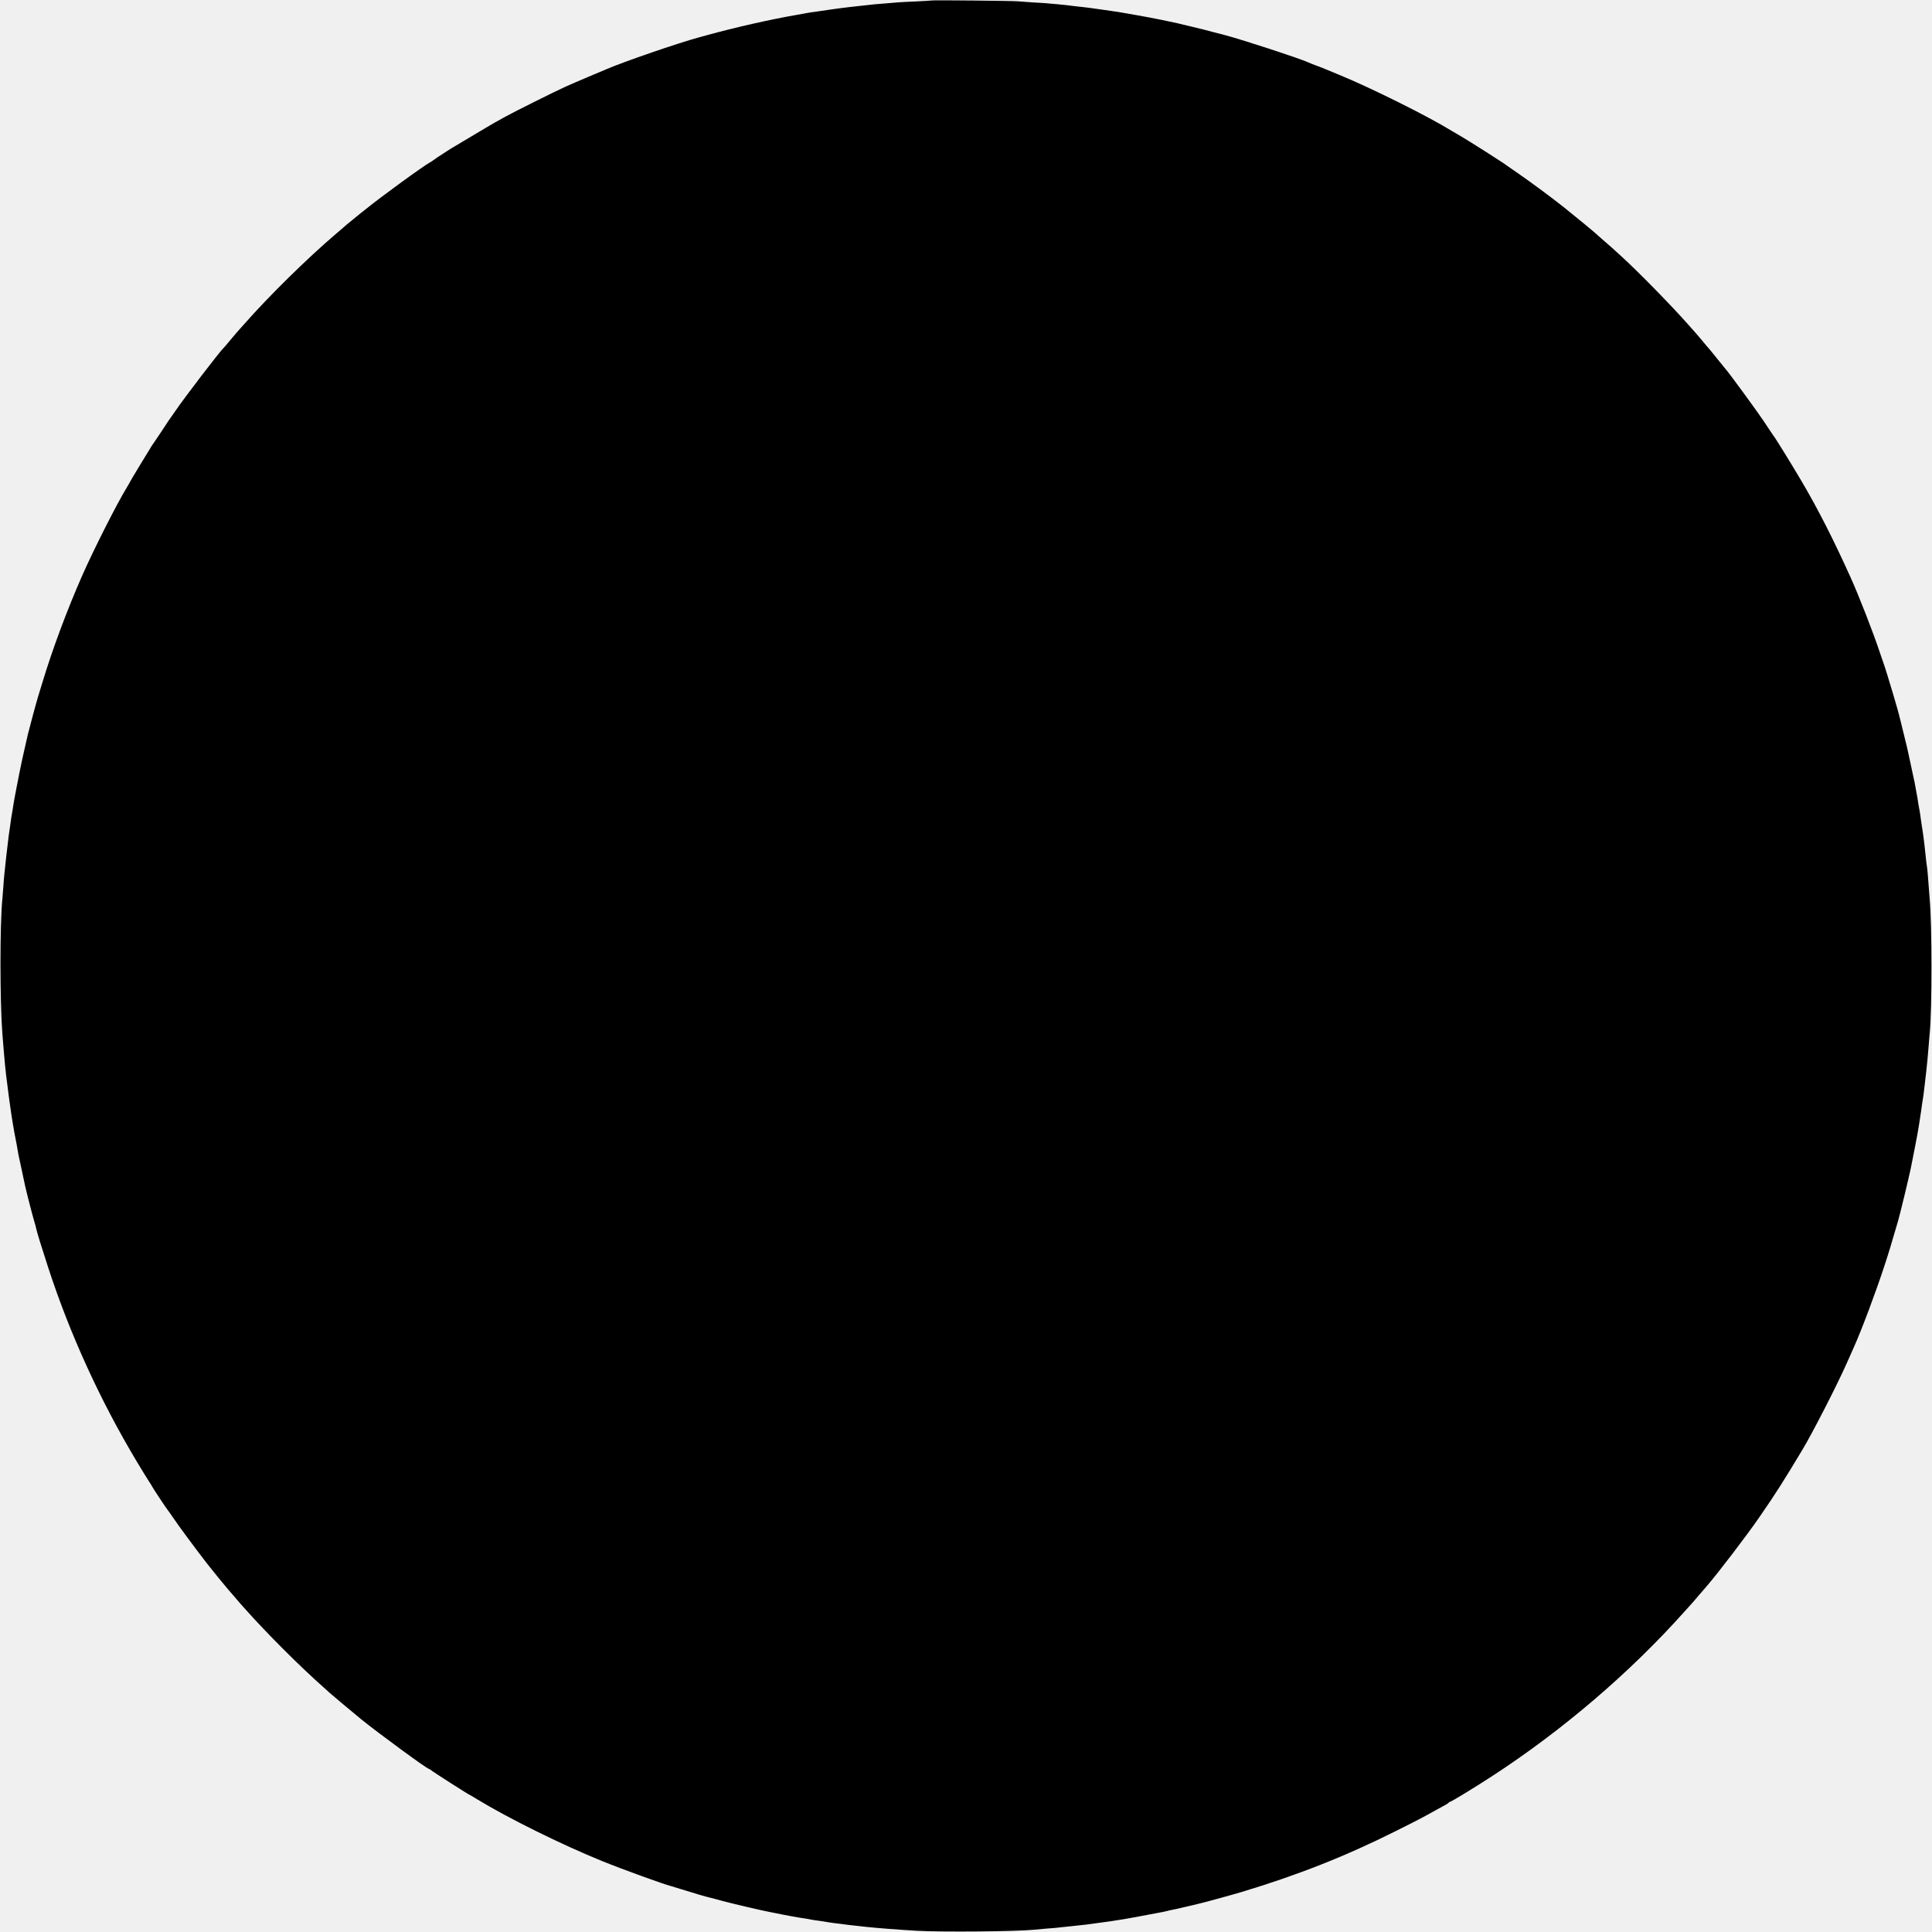
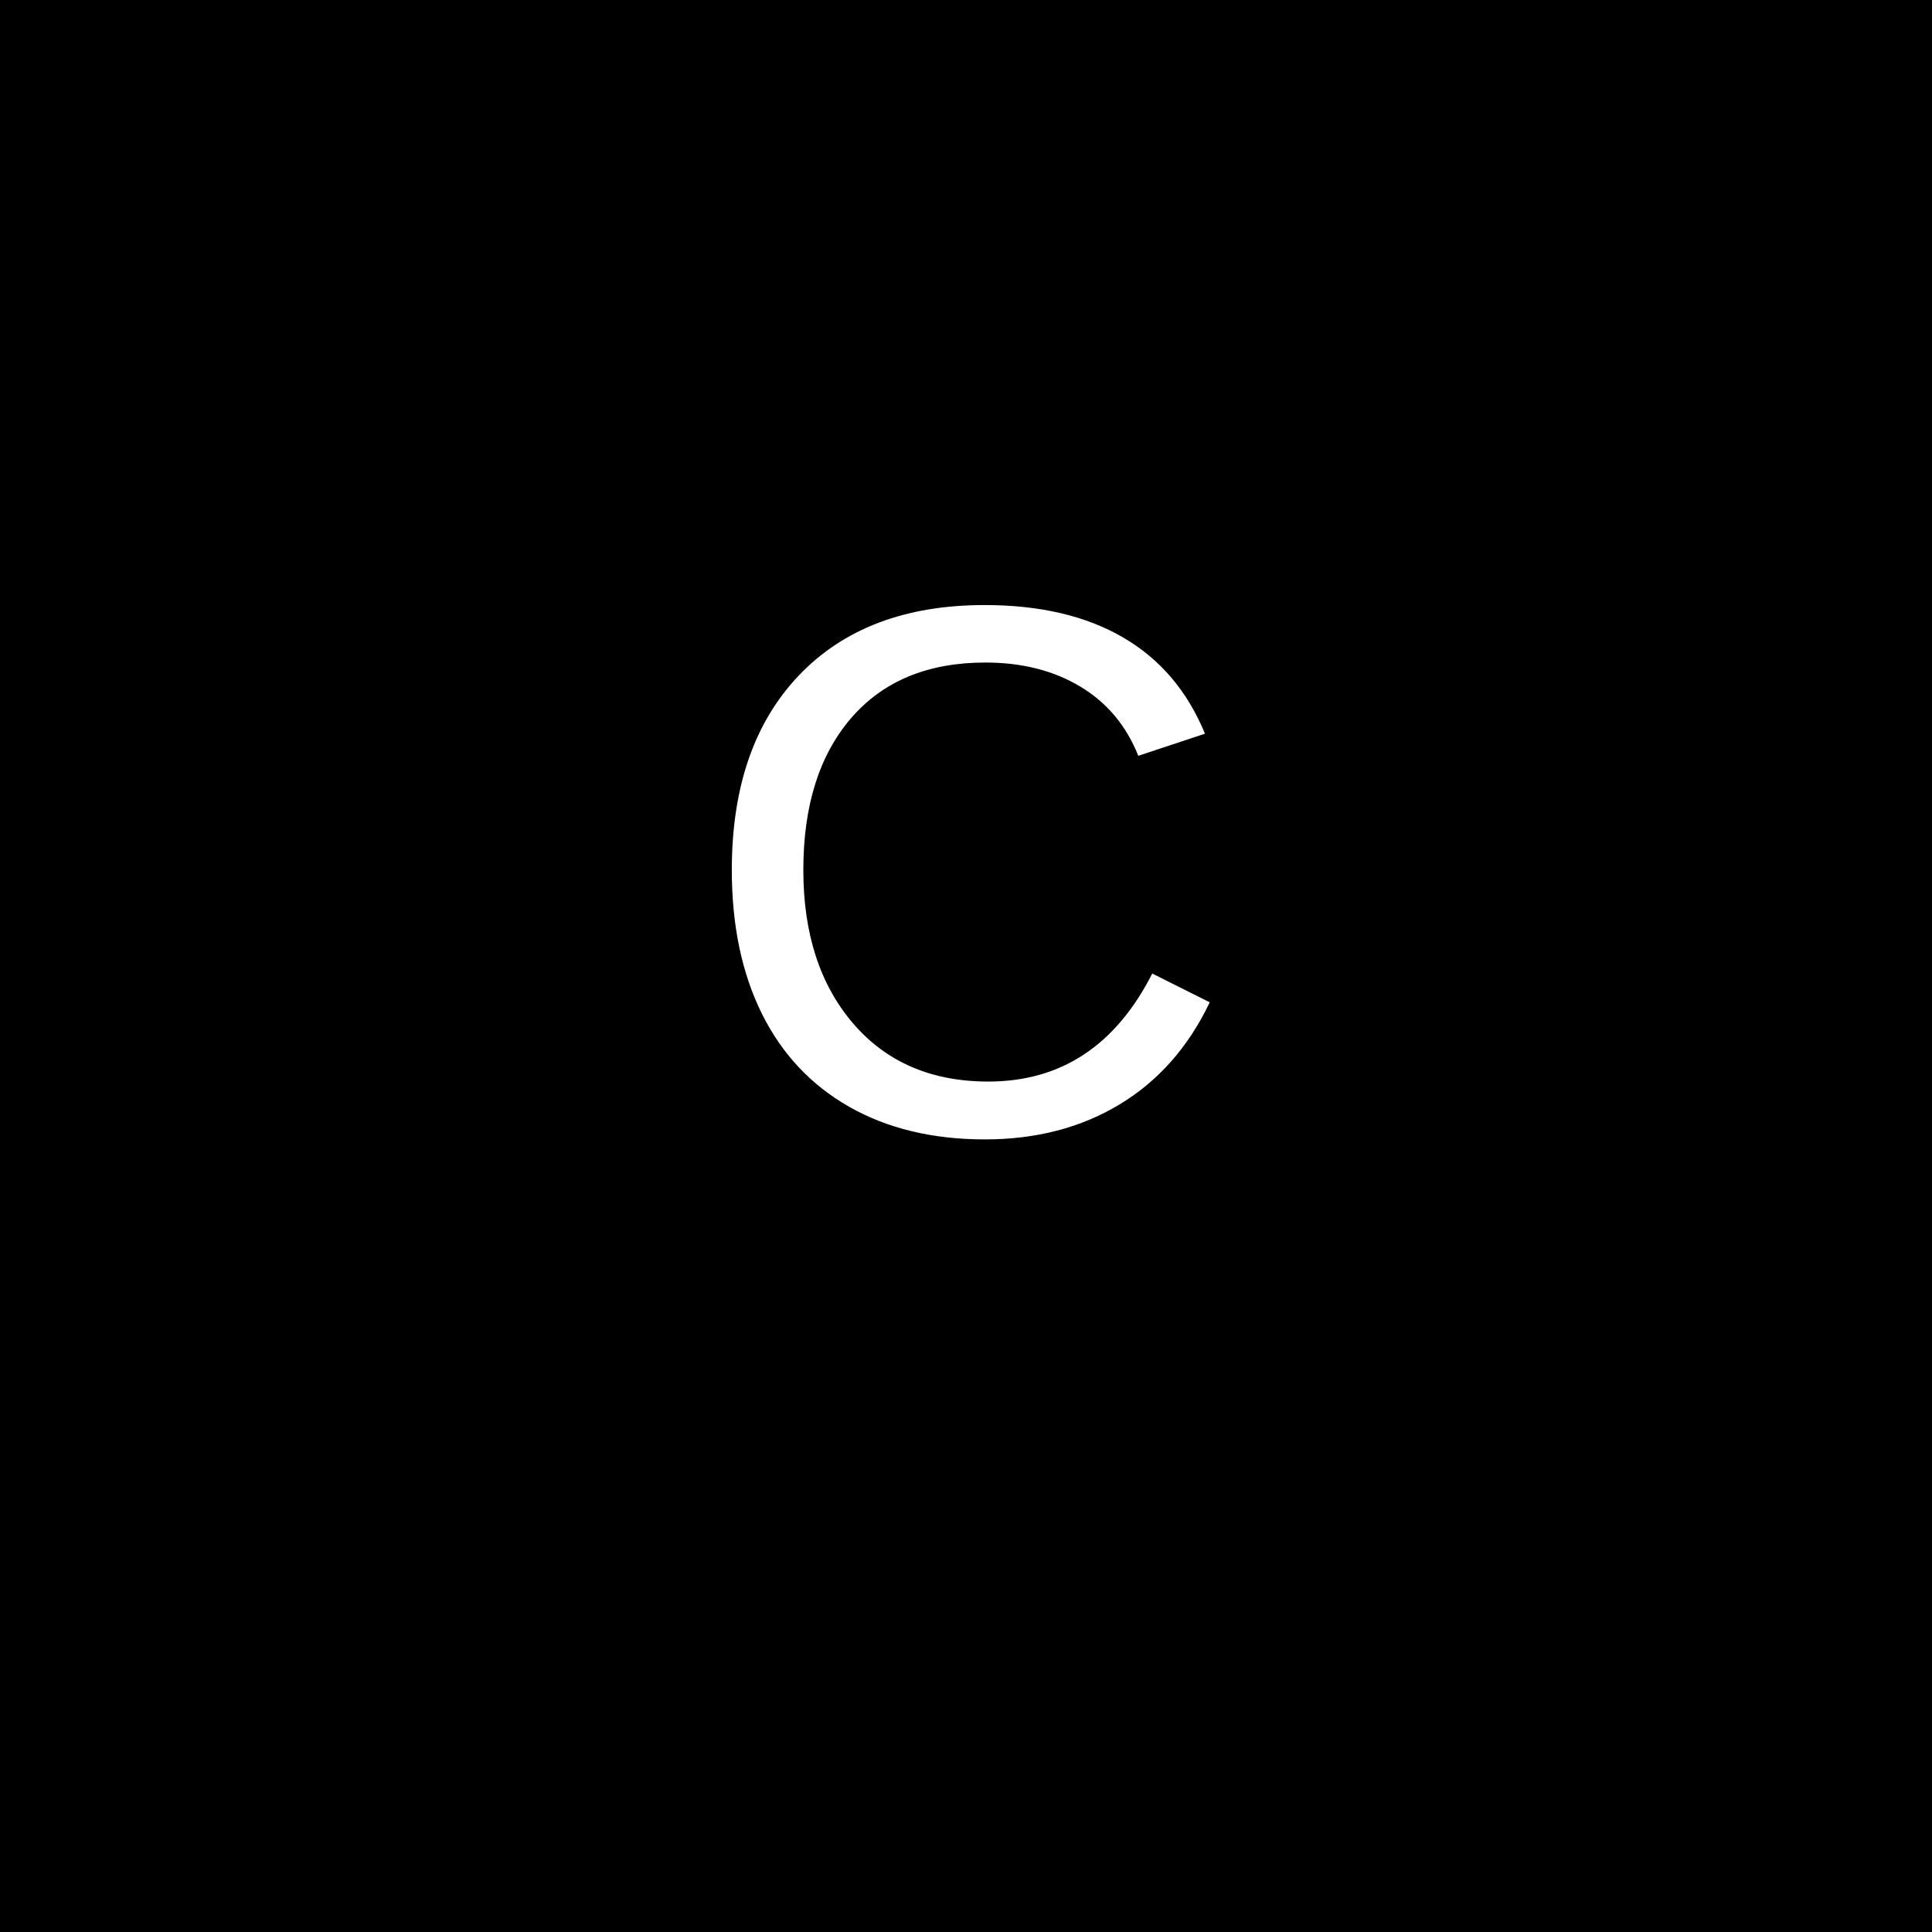
- <svg xmlns="http://www.w3.org/2000/svg" version="1.0" width="2048pt" height="2048pt" viewBox="0 0 2048 2048" preserveAspectRatio="xMidYMid meet">
-   <g transform="translate(0,2048) scale(0.1,-0.1)" fill="#000000" stroke="none">
-     <path d="M9878 20475 c-2 -1 -75 -6 -163 -10 -88 -4 -176 -8 -195 -10 -19 -2 -73 -6 -120 -10 -112 -8 -137 -11 -315 -31 -43 -4 -121 -14 -170 -20 -25 -3 -99 -13 -205 -29 -14 -2 -47 -7 -75 -11 -27 -3 -59 -8 -70 -10 -11 -2 -60 -11 -110 -20 -290 -50 -659 -134 -965 -218 -8 -3 -40 -11 -70 -19 -235 -64 -805 -260 -995 -342 -16 -7 -100 -42 -185 -78 -85 -36 -198 -84 -250 -108 -117 -53 -553 -271 -635 -317 -33 -19 -85 -48 -115 -64 -30 -17 -142 -83 -248 -147 -107 -64 -202 -121 -212 -126 -10 -6 -36 -23 -59 -38 -22 -15 -60 -39 -83 -54 -24 -16 -45 -31 -48 -34 -3 -3 -15 -11 -28 -18 -70 -37 -521 -365 -692 -504 -9 -6 -49 -39 -90 -72 -41 -33 -88 -72 -105 -86 -16 -15 -68 -59 -115 -99 -304 -259 -714 -663 -966 -950 -21 -24 -46 -51 -54 -60 -8 -8 -49 -56 -90 -105 -41 -50 -78 -92 -81 -95 -29 -22 -420 -533 -509 -665 -19 -27 -38 -54 -42 -60 -9 -11 -35 -50 -124 -185 -35 -52 -66 -99 -71 -105 -5 -5 -18 -26 -29 -45 -12 -19 -65 -106 -118 -193 -53 -87 -96 -160 -96 -162 0 -2 -18 -32 -39 -68 -105 -172 -348 -653 -469 -927 -162 -368 -316 -782 -421 -1130 -17 -58 -38 -125 -46 -150 -14 -43 -101 -366 -110 -406 -6 -28 -46 -206 -51 -226 -2 -10 -6 -26 -8 -35 -6 -24 -54 -262 -59 -293 -3 -14 -12 -63 -21 -110 -8 -47 -18 -101 -20 -120 -3 -20 -7 -47 -10 -60 -3 -14 -8 -45 -11 -70 -3 -25 -7 -54 -9 -65 -6 -32 -20 -138 -31 -240 -3 -27 -8 -66 -10 -85 -4 -33 -8 -71 -19 -180 -3 -25 -8 -85 -11 -135 -4 -49 -9 -106 -10 -125 -27 -276 -26 -1086 0 -1425 23 -293 35 -417 51 -530 3 -22 7 -53 9 -70 2 -16 8 -68 15 -115 19 -138 25 -176 40 -265 6 -38 18 -102 26 -142 8 -39 17 -88 20 -109 7 -43 4 -32 44 -214 17 -80 33 -156 36 -170 9 -44 75 -303 95 -369 10 -34 21 -73 23 -85 6 -33 59 -205 128 -416 229 -702 549 -1403 936 -2050 58 -96 117 -193 132 -215 15 -22 29 -44 31 -50 5 -13 161 -248 169 -255 3 -3 30 -41 60 -85 47 -71 232 -321 352 -476 39 -51 199 -247 223 -274 6 -6 35 -40 65 -75 30 -36 57 -67 60 -70 3 -3 25 -27 49 -55 231 -261 591 -621 846 -846 28 -24 52 -47 55 -50 9 -9 263 -223 340 -285 183 -148 696 -524 715 -524 3 0 11 -5 18 -10 22 -20 414 -270 422 -270 1 0 34 -19 71 -42 339 -206 894 -480 1324 -655 229 -93 653 -246 735 -267 6 -1 48 -14 95 -29 136 -43 283 -86 310 -91 14 -3 75 -19 135 -36 92 -25 396 -97 485 -114 14 -2 50 -10 80 -16 30 -6 66 -13 80 -16 14 -2 59 -11 100 -19 41 -7 95 -17 120 -20 25 -3 52 -8 60 -10 14 -4 42 -8 128 -20 20 -3 48 -8 62 -10 14 -3 48 -7 75 -11 28 -3 61 -7 75 -9 30 -5 97 -13 165 -20 28 -3 68 -7 90 -10 116 -13 343 -30 545 -42 268 -15 1047 -8 1240 11 19 2 73 7 120 11 86 6 107 8 215 20 33 3 79 8 103 11 99 10 142 15 237 29 55 8 120 17 145 20 60 8 208 33 295 50 39 8 81 16 95 18 152 28 188 35 208 41 9 3 31 8 47 11 17 3 77 16 135 30 58 14 117 28 132 31 37 7 377 100 463 126 607 183 1108 381 1645 650 216 108 275 138 430 225 30 17 71 39 90 49 19 11 37 22 38 27 2 4 8 7 13 7 12 0 263 153 449 274 743 484 1458 1095 2035 1741 39 43 79 88 90 100 11 13 40 47 65 76 25 29 59 69 76 88 122 140 435 550 568 744 177 257 241 358 457 717 103 172 356 665 459 895 29 66 65 147 80 180 84 186 238 598 325 865 48 146 70 219 146 480 22 77 111 445 134 555 19 91 66 337 71 365 3 19 10 62 16 95 10 62 11 68 23 150 9 66 14 105 20 135 4 24 9 66 20 160 3 25 9 83 15 130 10 91 15 147 26 280 3 47 8 101 10 120 25 260 25 1146 -1 1425 -4 46 -14 172 -20 260 -3 33 -7 74 -10 90 -3 17 -8 57 -11 90 -10 101 -24 220 -29 247 -2 9 -6 38 -10 65 -4 26 -9 59 -11 73 -2 14 -6 43 -9 65 -3 22 -8 54 -12 70 -3 17 -7 40 -9 52 -2 21 -16 101 -19 113 -1 3 -5 28 -10 55 -5 28 -9 52 -10 55 -1 3 -4 19 -8 35 -3 17 -18 86 -33 155 -31 145 -29 136 -38 175 -48 198 -90 369 -101 405 -8 25 -28 95 -45 155 -34 117 -96 317 -109 350 -4 11 -18 52 -31 90 -70 212 -223 606 -316 811 -179 396 -341 715 -516 1012 -87 149 -282 466 -301 487 -4 6 -27 39 -50 74 -23 34 -49 73 -57 86 -65 97 -382 531 -400 545 -3 3 -43 52 -89 110 -46 58 -87 107 -90 110 -4 3 -26 30 -51 60 -46 56 -60 72 -169 195 -187 210 -527 557 -706 720 -49 44 -93 85 -99 90 -6 6 -45 39 -86 75 -41 36 -77 67 -80 71 -10 11 -248 207 -340 280 -127 102 -383 290 -500 370 -52 35 -97 66 -100 69 -16 17 -439 286 -525 334 -16 9 -48 28 -70 41 -252 155 -849 452 -1187 591 -62 25 -126 52 -143 59 -16 8 -61 25 -100 39 -38 15 -79 30 -90 36 -87 40 -666 230 -870 285 -145 39 -362 94 -385 98 -14 3 -43 10 -65 15 -22 6 -51 13 -65 16 -14 3 -90 19 -170 36 -80 16 -199 39 -265 50 -66 12 -133 23 -150 26 -34 6 -29 6 -185 28 -63 9 -133 19 -155 22 -22 2 -56 6 -75 9 -19 2 -60 7 -90 10 -30 3 -66 8 -80 10 -14 2 -63 7 -110 11 -47 4 -98 8 -115 10 -16 1 -82 6 -145 9 -63 4 -131 9 -150 11 -39 5 -907 14 -912 9z" />
-   </g>
+ <svg xmlns="http://www.w3.org/2000/svg" version="1.1" width="512" height="512">
+   <rect width="512" height="512" fill="black" />
+   <text x="256" y="300" font-family="Arial" font-size="200" fill="white" text-anchor="middle">C</text>
</svg>
